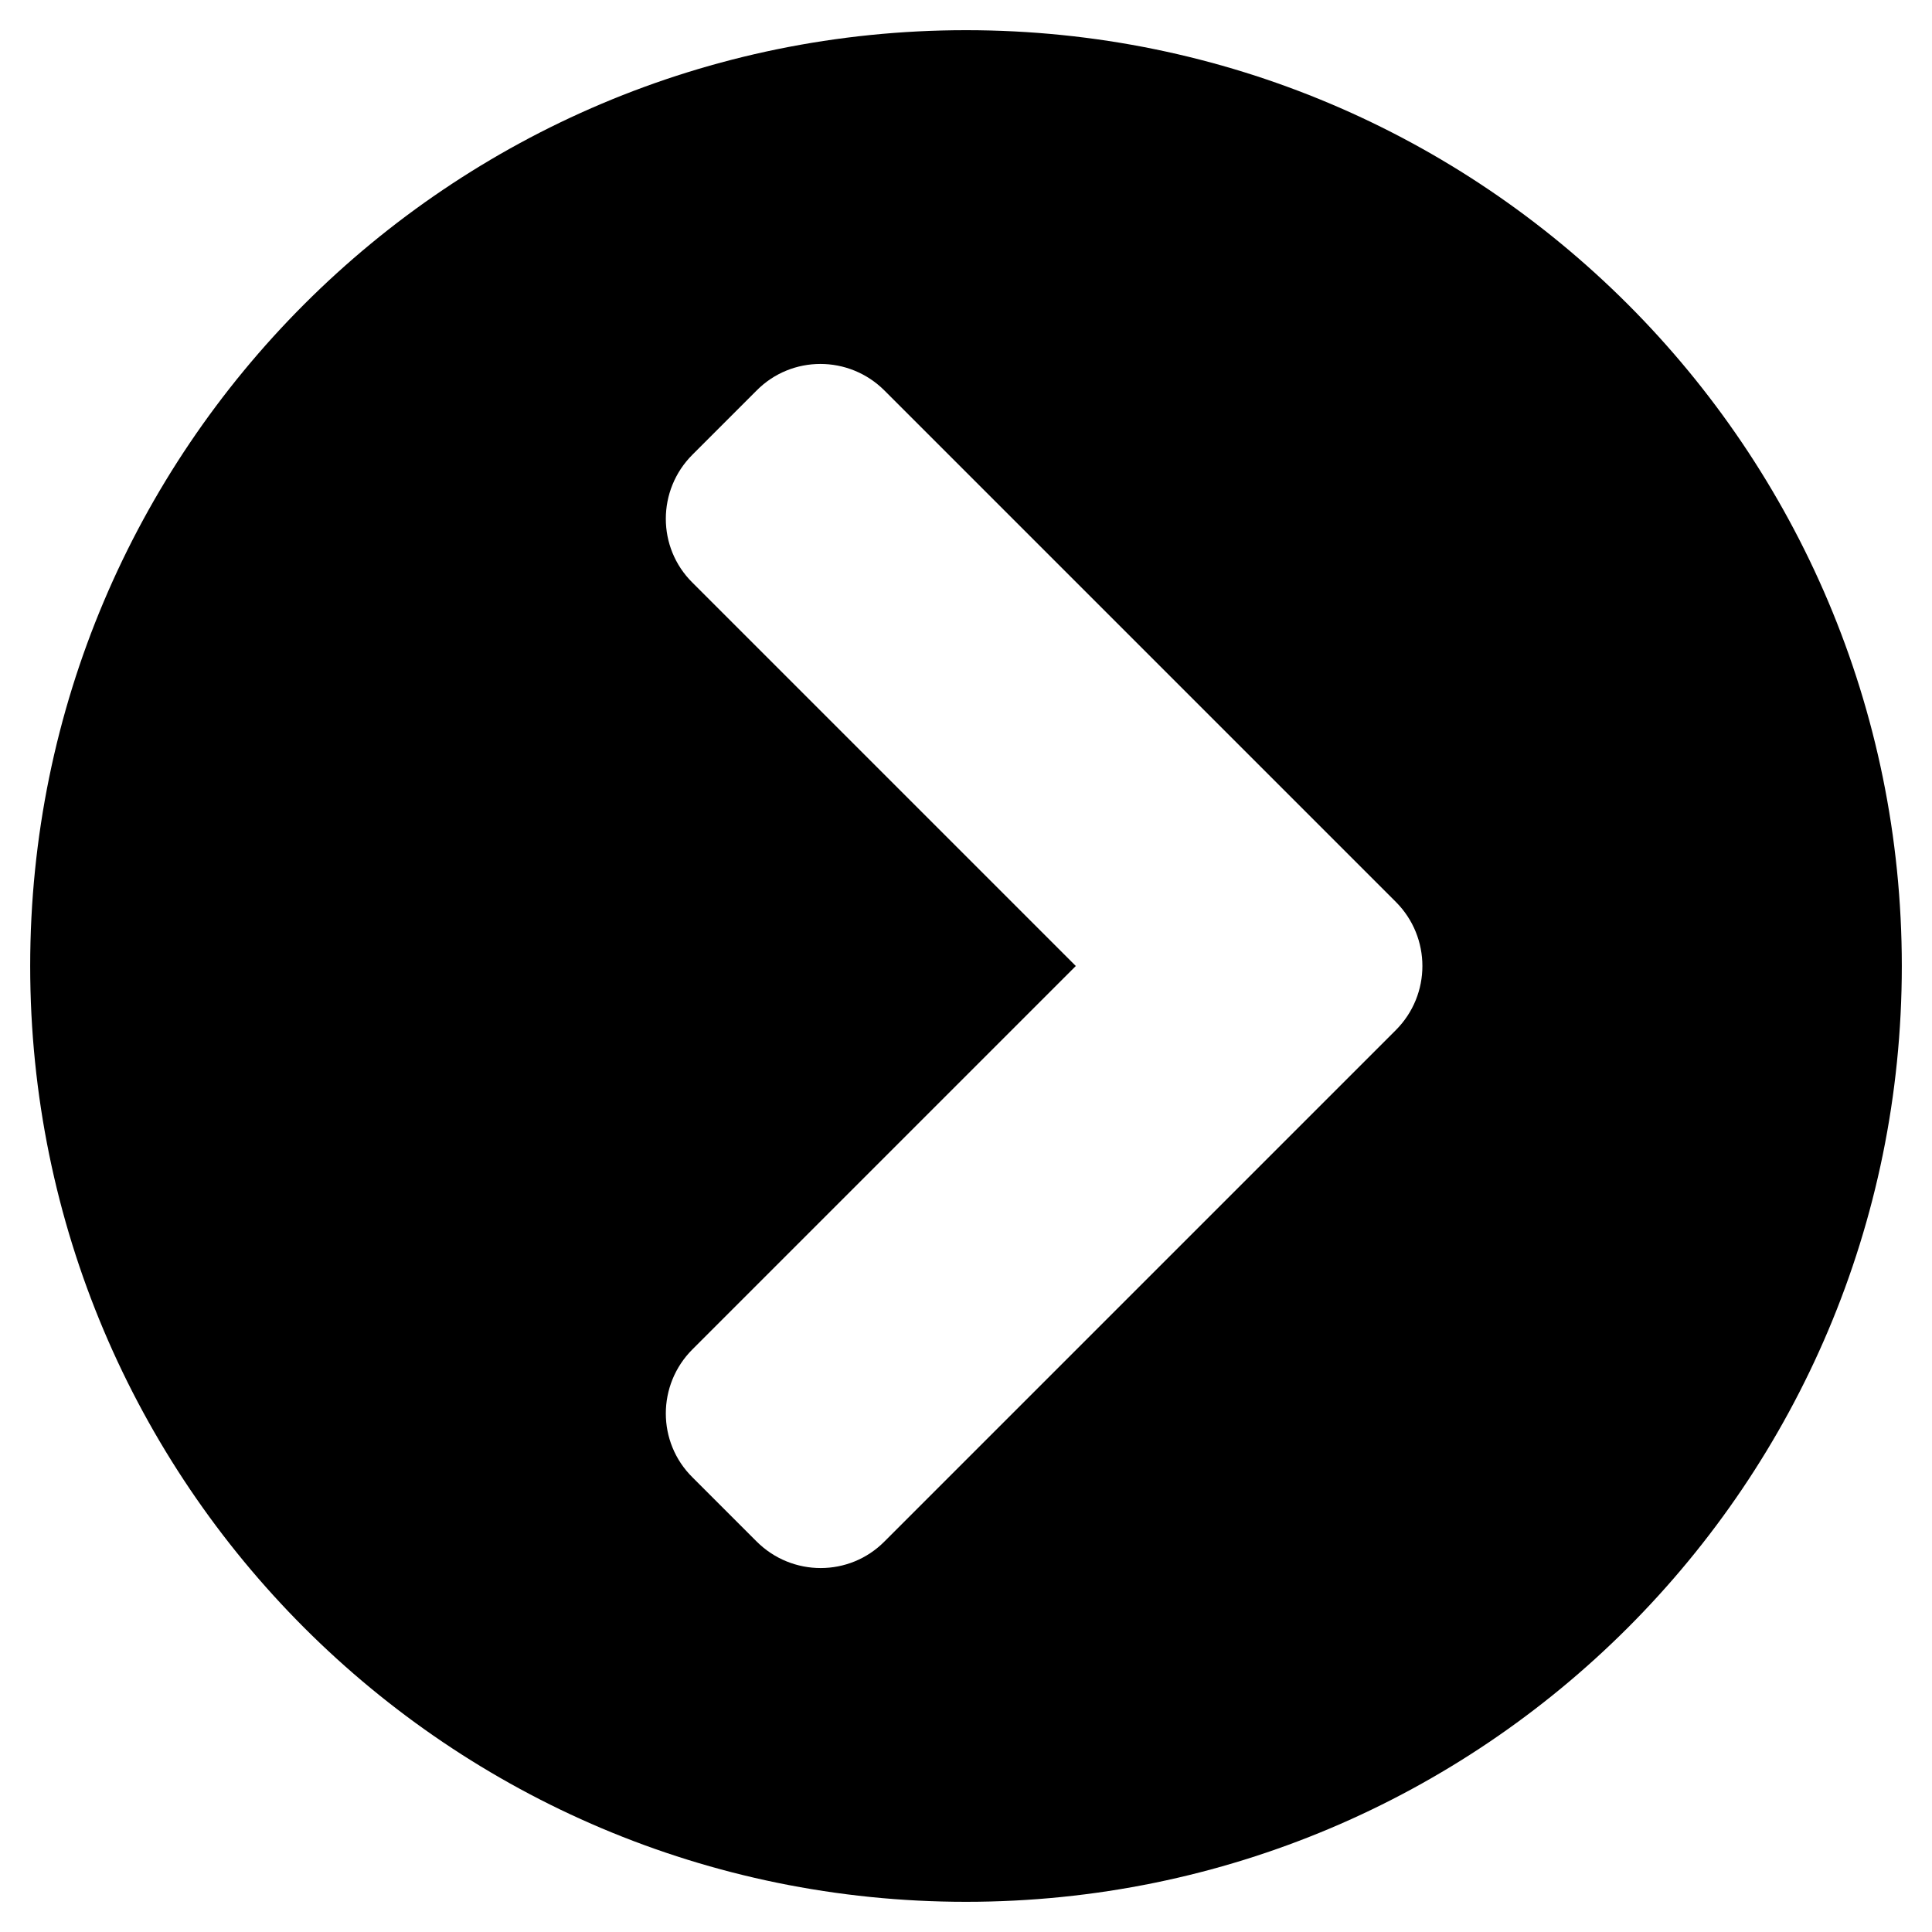
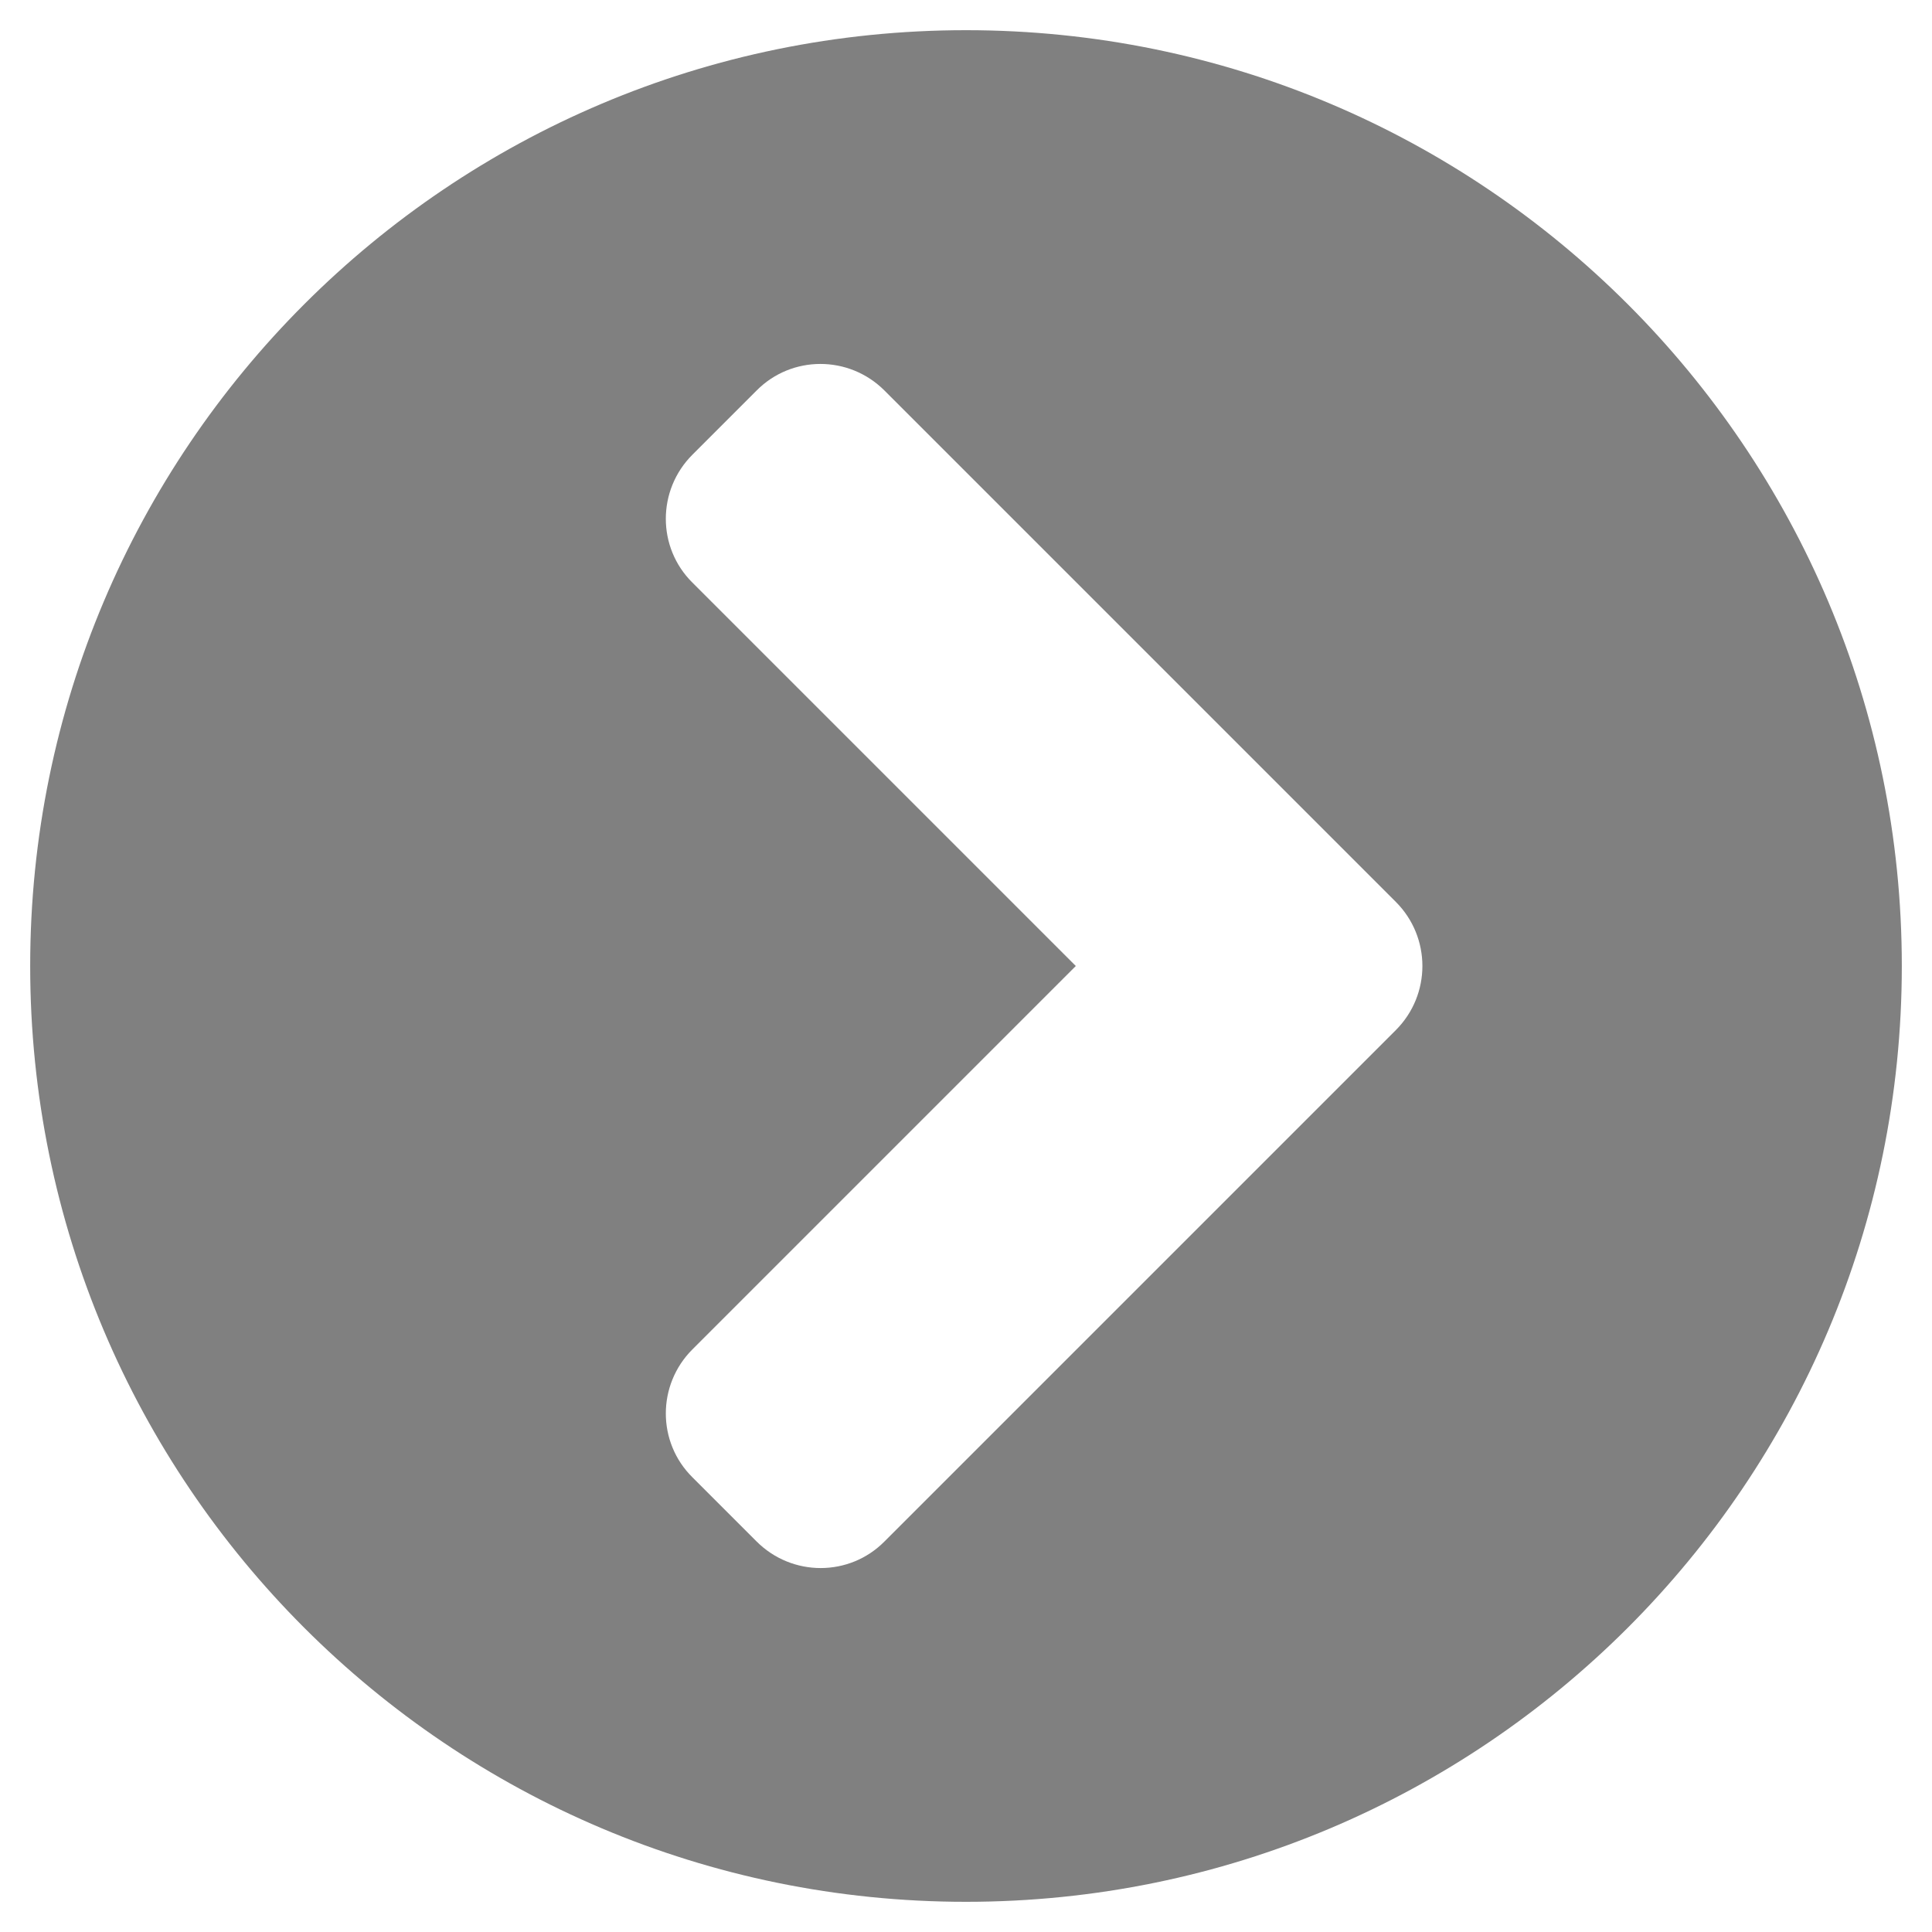
<svg xmlns="http://www.w3.org/2000/svg" aria-hidden="true" focusable="false" data-prefix="fas" data-icon="chevron-circle-right" class="svg-inline--fa fa-chevron-circle-right fa-w-16" role="img" viewBox="0 0 512 512">
-   <path fill="currentColor" d="M256 8c137 0 248 111 248 248S393 504 256 504 8 393 8 256 119 8 256 8zm113.9 231L234.4 103.5c-9.4-9.4-24.6-9.4-33.9 0l-17 17c-9.4 9.4-9.4 24.6 0 33.9L285.1 256 183.5 357.6c-9.4 9.4-9.4 24.6 0 33.9l17 17c9.4 9.4 24.6 9.4 33.9 0L369.9 273c9.4-9.4 9.4-24.6 0-34z" />
+   <path fill="grey" d="M256 8c137 0 248 111 248 248S393 504 256 504 8 393 8 256 119 8 256 8zm113.9 231L234.4 103.5c-9.4-9.4-24.6-9.4-33.9 0l-17 17c-9.4 9.4-9.4 24.6 0 33.9L285.1 256 183.5 357.6c-9.4 9.4-9.4 24.6 0 33.9l17 17c9.4 9.4 24.6 9.4 33.9 0L369.9 273c9.4-9.4 9.4-24.6 0-34z" />
</svg>
